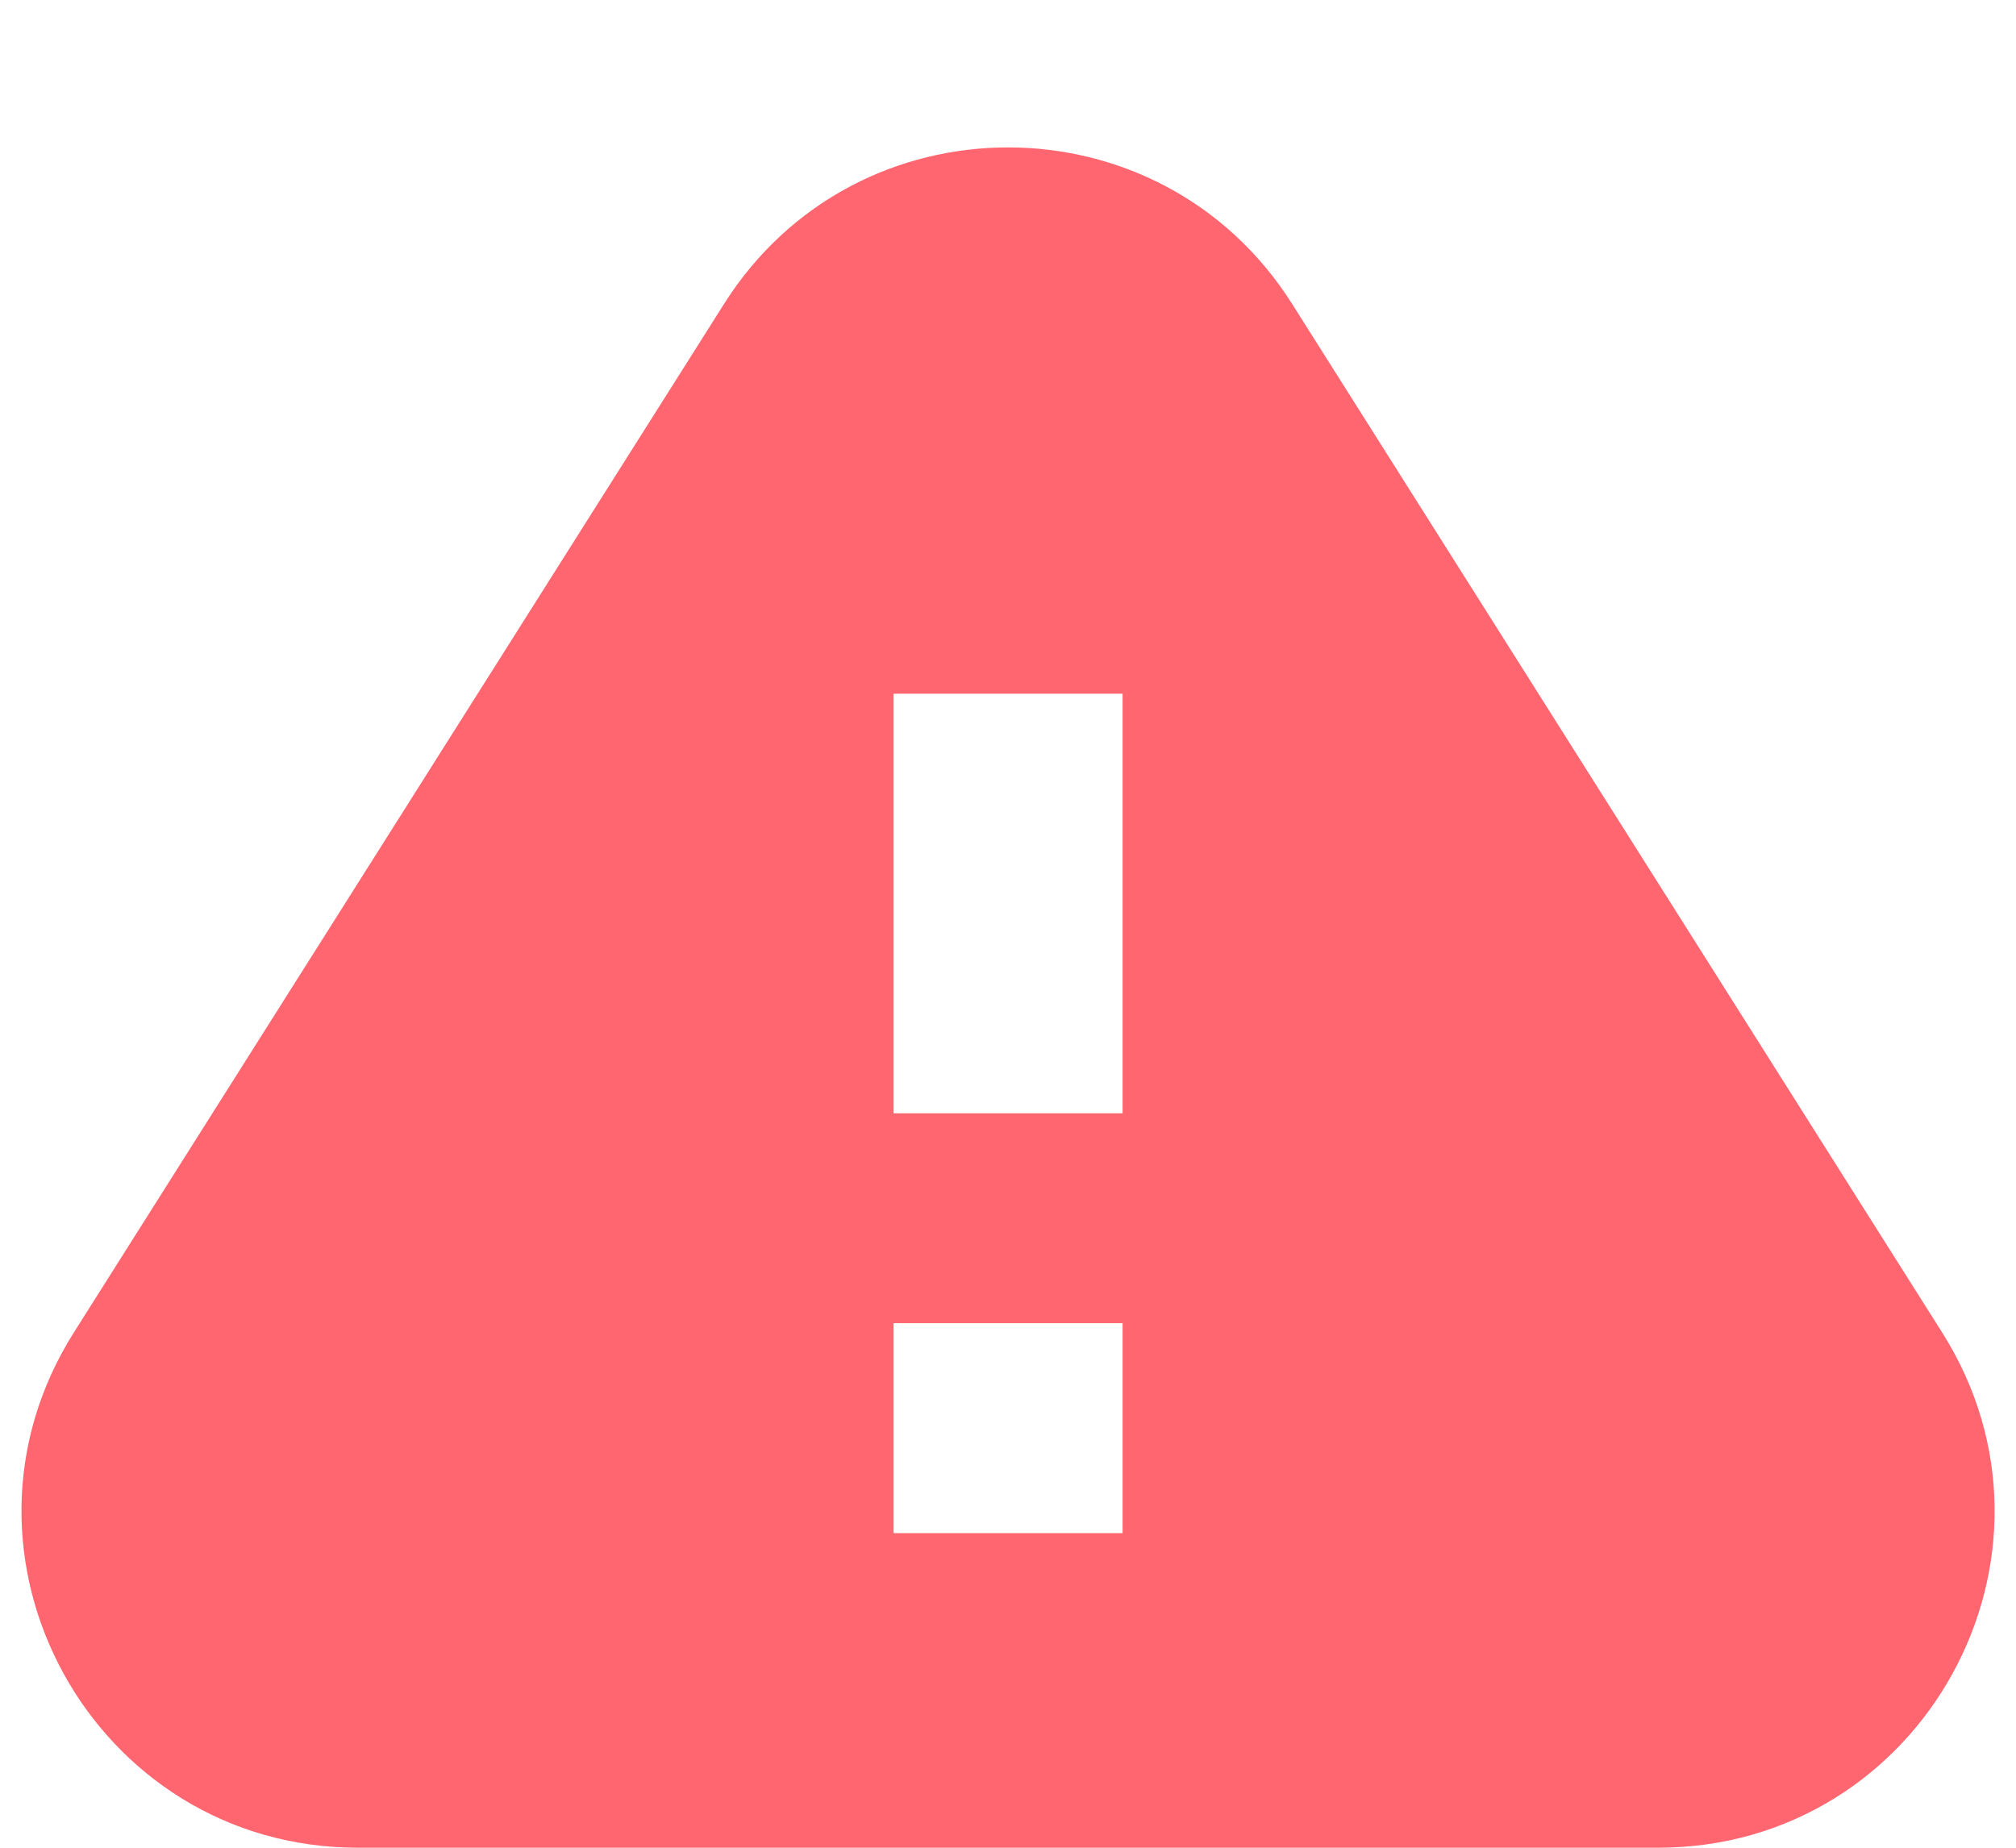
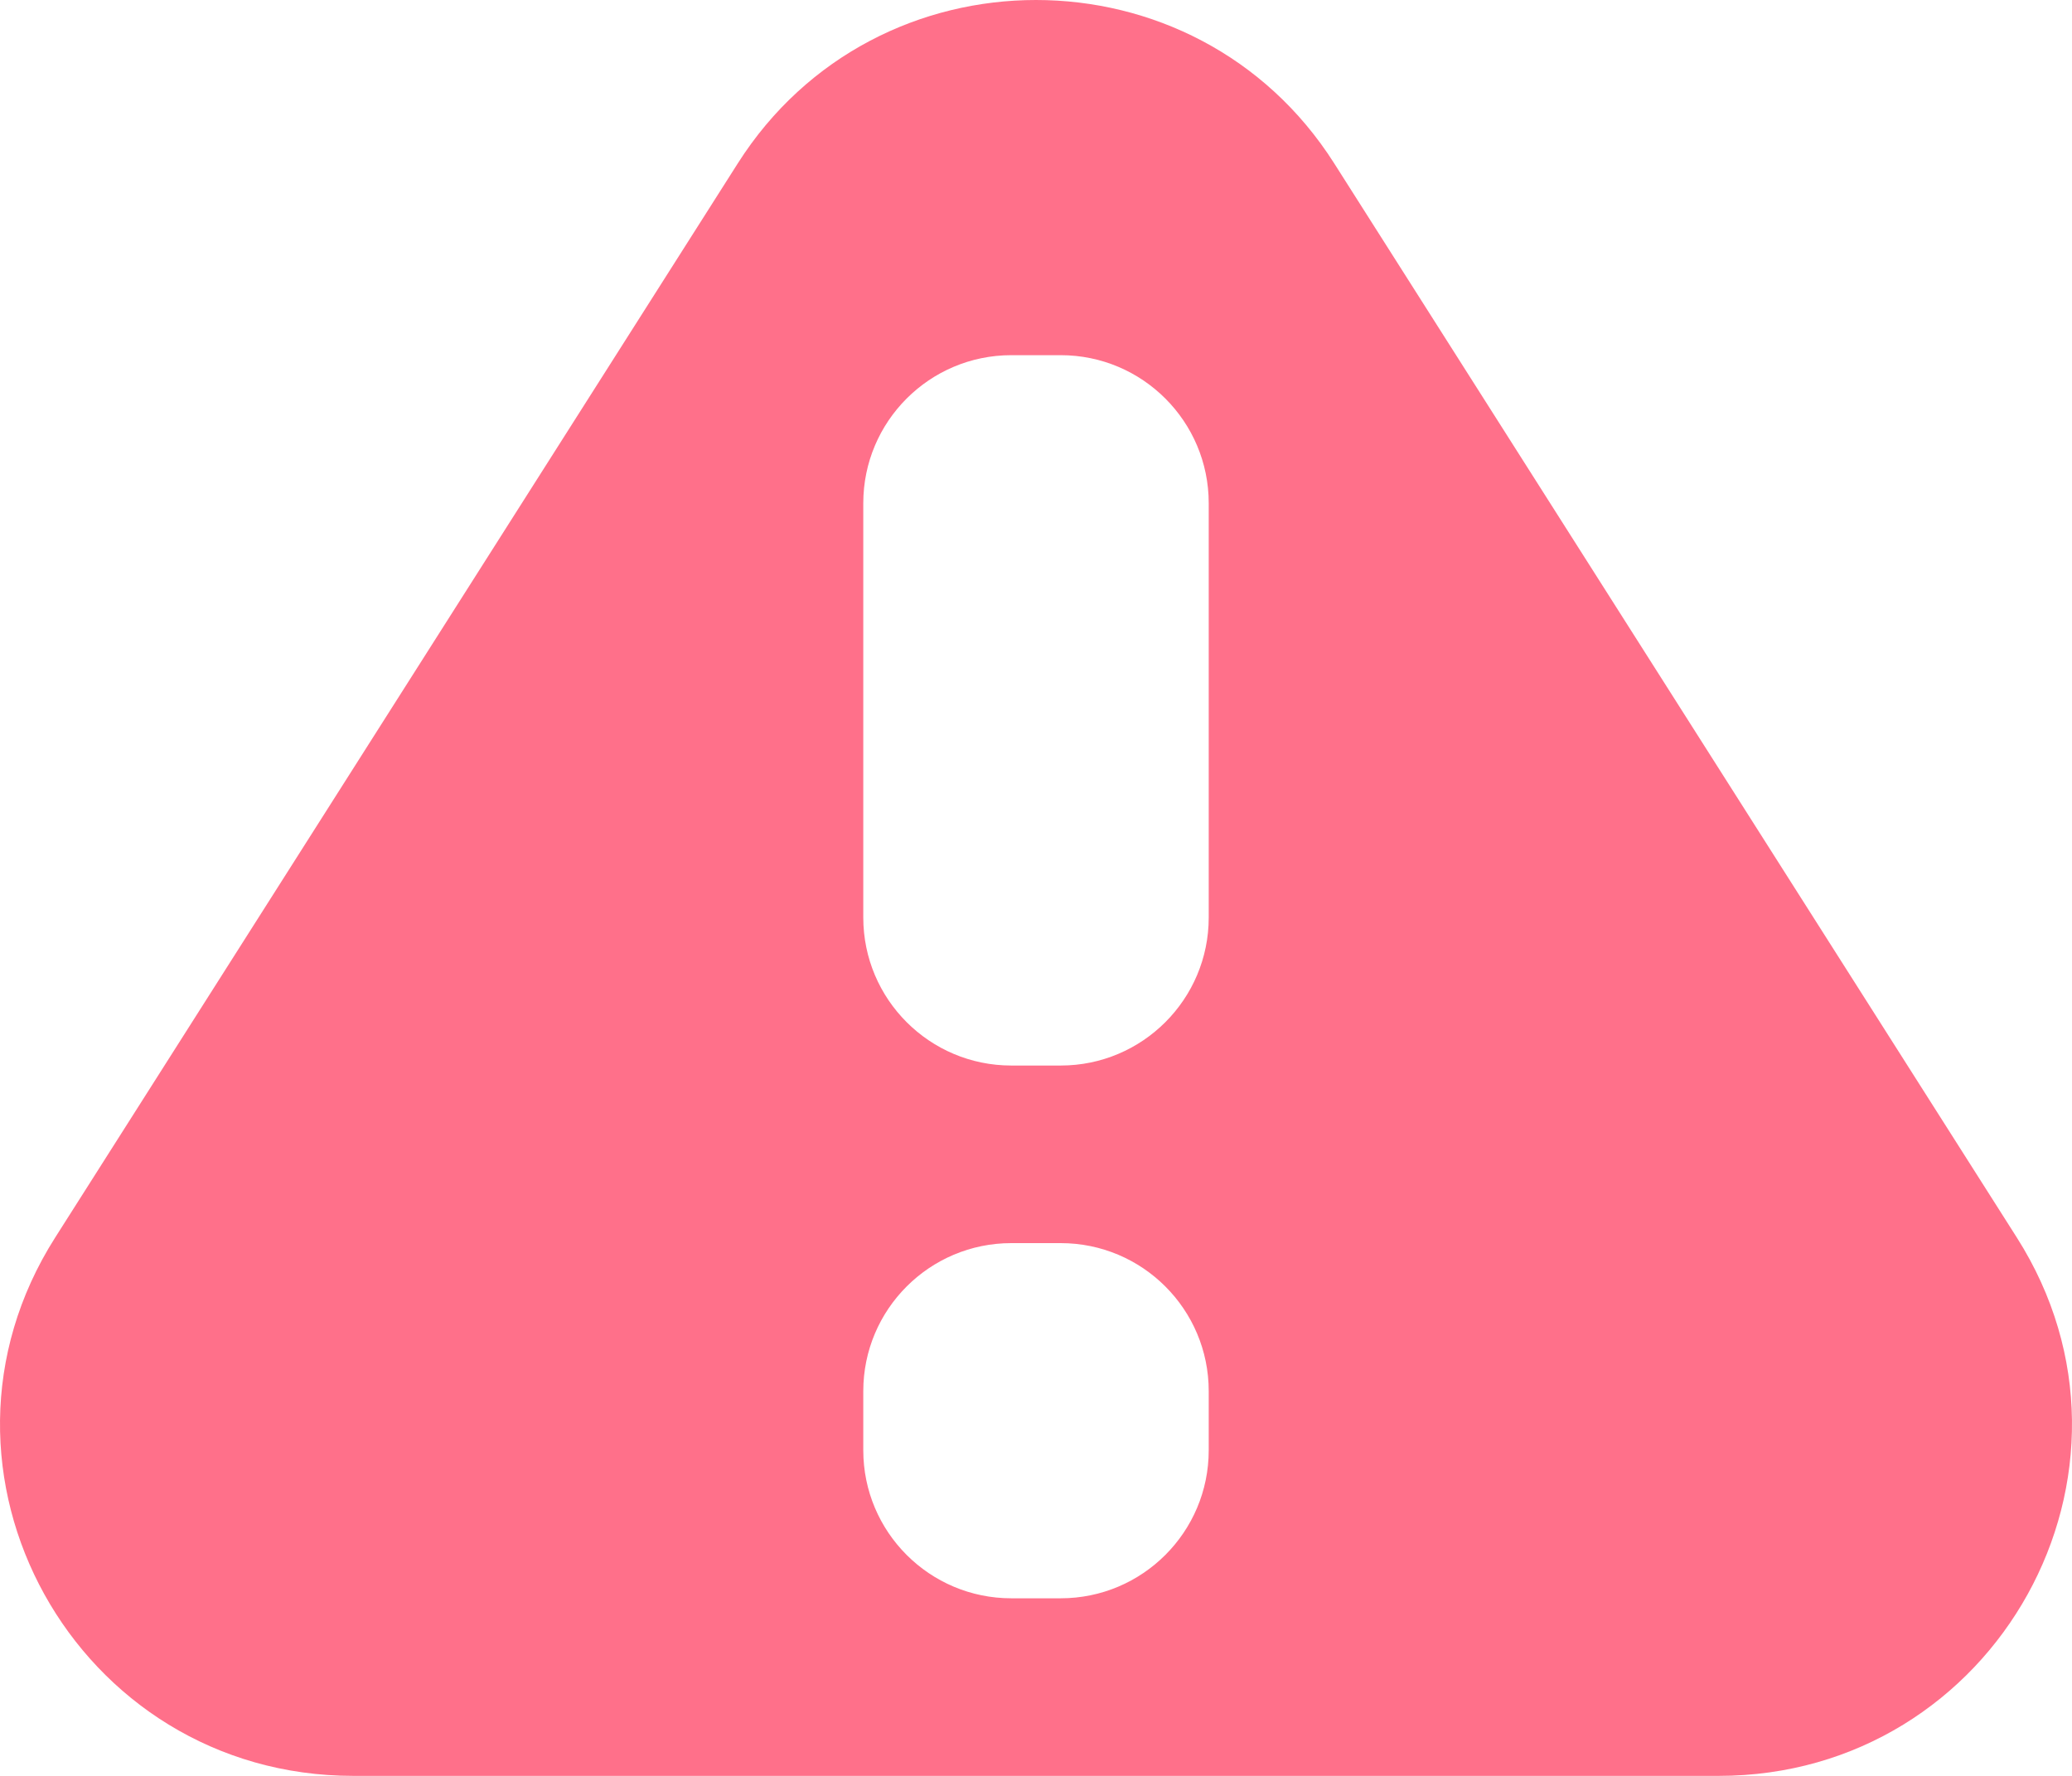
- <svg xmlns="http://www.w3.org/2000/svg" width="12" height="11" viewBox="0 0 12 11" fill="none">
-   <path fill-rule="evenodd" clip-rule="evenodd" d="M0.44 7.932C-0.401 9.263 0.556 11 2.131 11H9.869C11.445 11 12.402 9.263 11.56 7.932L7.691 1.809C6.906 0.567 5.095 0.567 4.31 1.809L0.44 7.932ZM6.682 9.127H5.319V7.877H6.682V9.127ZM5.319 6.628H6.682V4.13H5.319V6.628Z" fill="#FF6670" />
+ <svg xmlns="http://www.w3.org/2000/svg" width="14" height="12" viewBox="0 0 14 12" fill="none">
+   <path fill-rule="evenodd" clip-rule="evenodd" d="M0.373 8.362C-0.631 9.941 0.51 12 2.388 12H11.612C13.49 12 14.631 9.941 13.627 8.362L9.015 1.104C8.08 -0.368 5.92 -0.368 4.985 1.104L0.373 8.362ZM8.167 9.8C8.167 10.352 7.719 10.8 7.167 10.8H6.833C6.281 10.8 5.833 10.352 5.833 9.8V9.4C5.833 8.848 6.281 8.4 6.833 8.4H7.167C7.719 8.4 8.167 8.848 8.167 9.4V9.8ZM7.167 7.2C7.719 7.2 8.167 6.752 8.167 6.2V3.4C8.167 2.848 7.719 2.4 7.167 2.4H6.833C6.281 2.4 5.833 2.848 5.833 3.4V6.2C5.833 6.752 6.281 7.2 6.833 7.2H7.167Z" fill="#FF708A" />
</svg>
